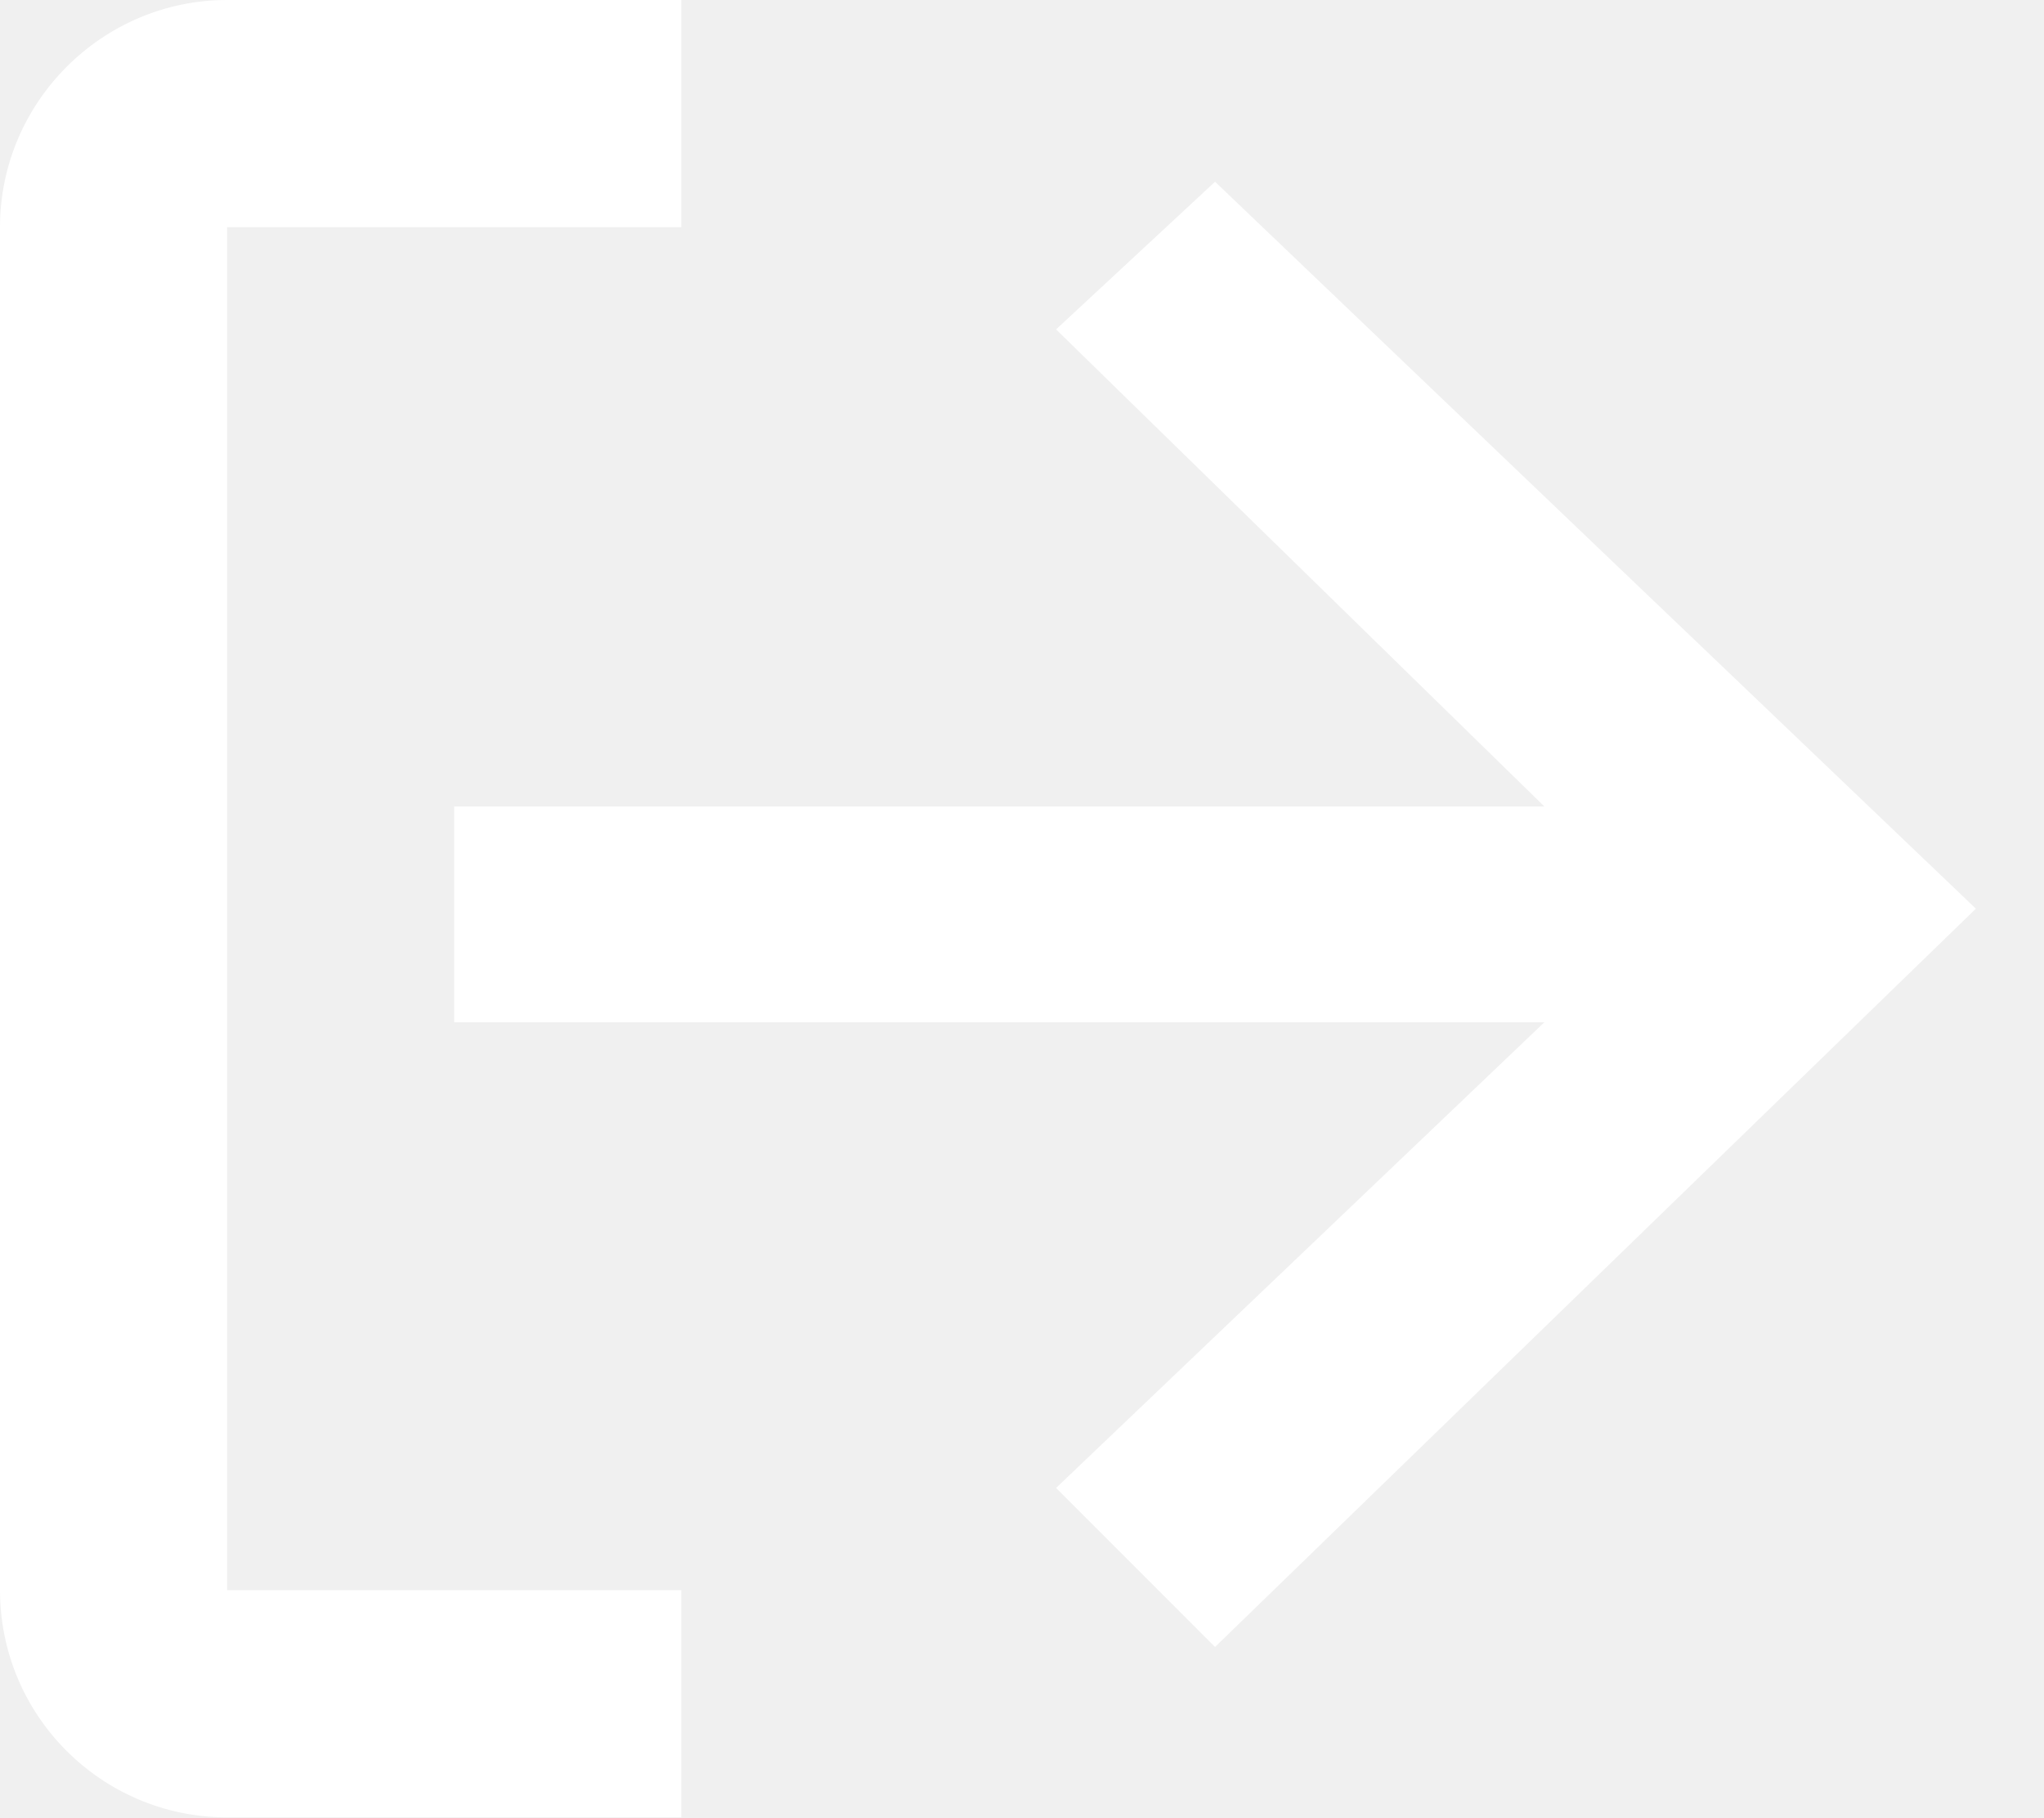
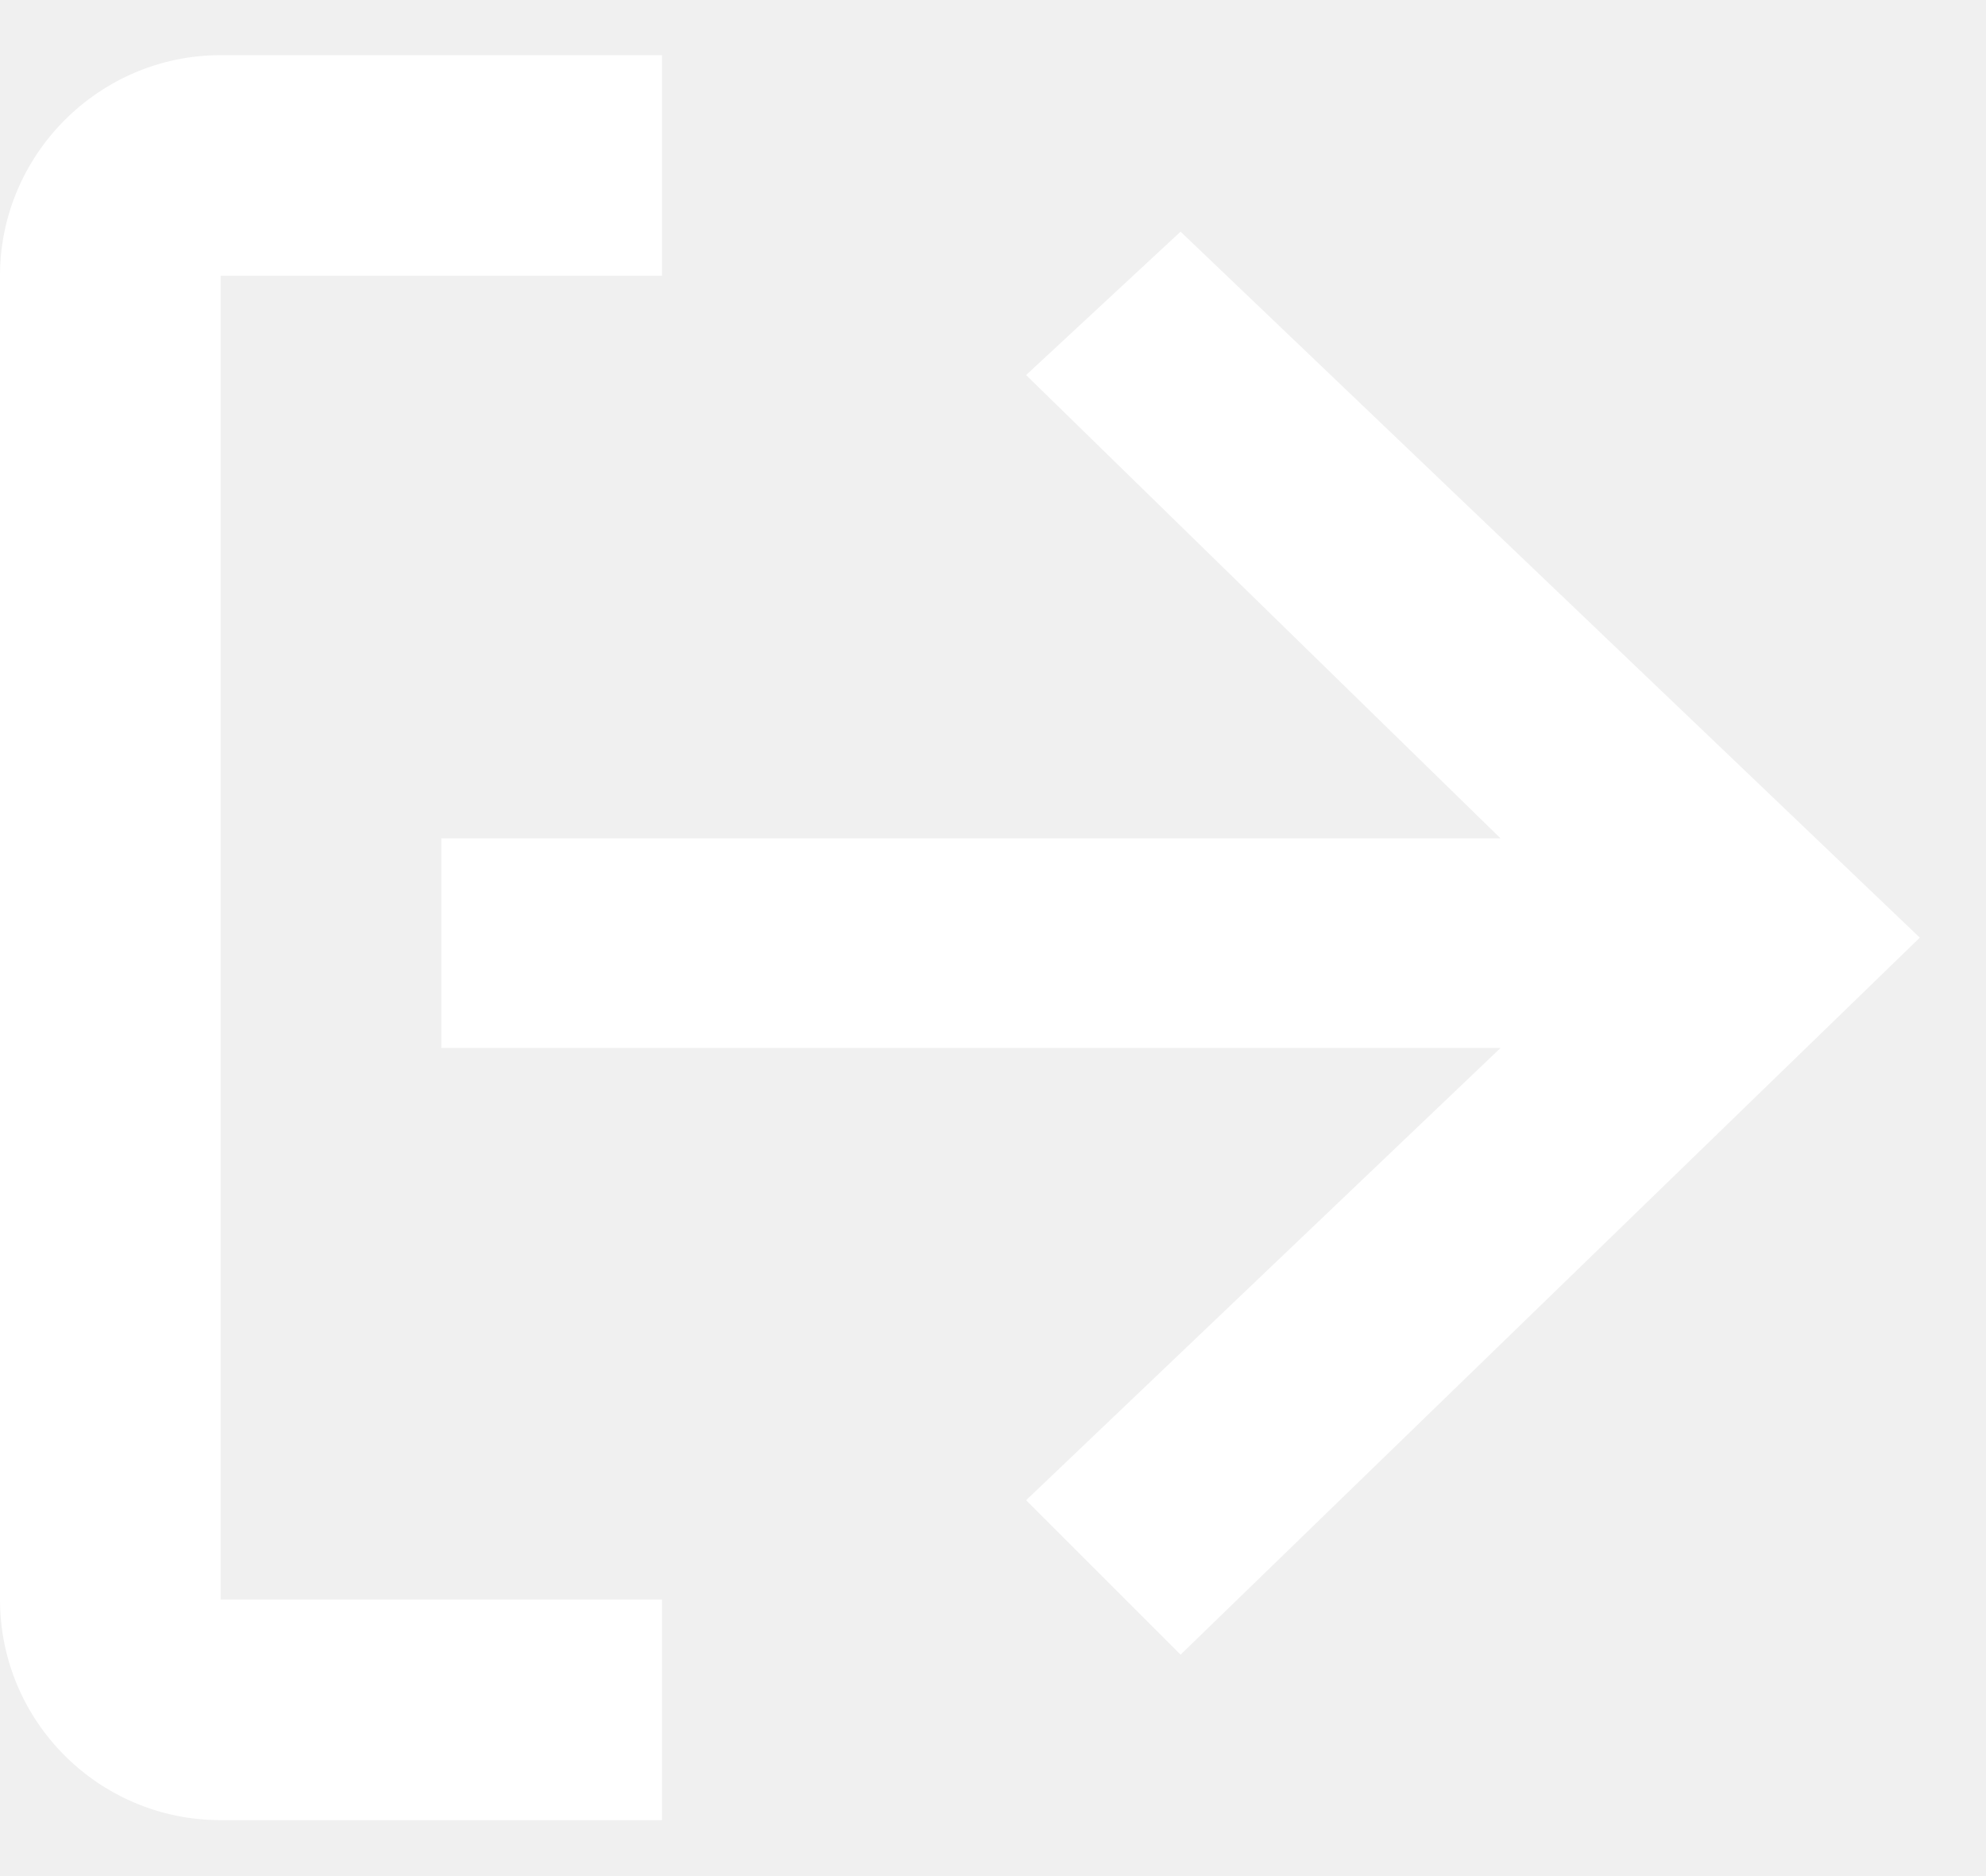
- <svg xmlns="http://www.w3.org/2000/svg" fill="none" viewBox="0 0 18 16">
+ <svg xmlns="http://www.w3.org/2000/svg" width="18px" height="17px" fill="none" viewBox="0 0 18 16">
  <path fill-rule="evenodd" clip-rule="evenodd" d="M6 2H2v12h4v2H2a2 2 0 01-2-2V2C0 .9.9 0 2 0h4v2zm7.6 7l-4.3 4.1 1.4 1.4L17.4 8l-6.7-6.4-1.4 1.3 4.3 4.2H4V9h9.6z" fill="#fff" />
</svg>
